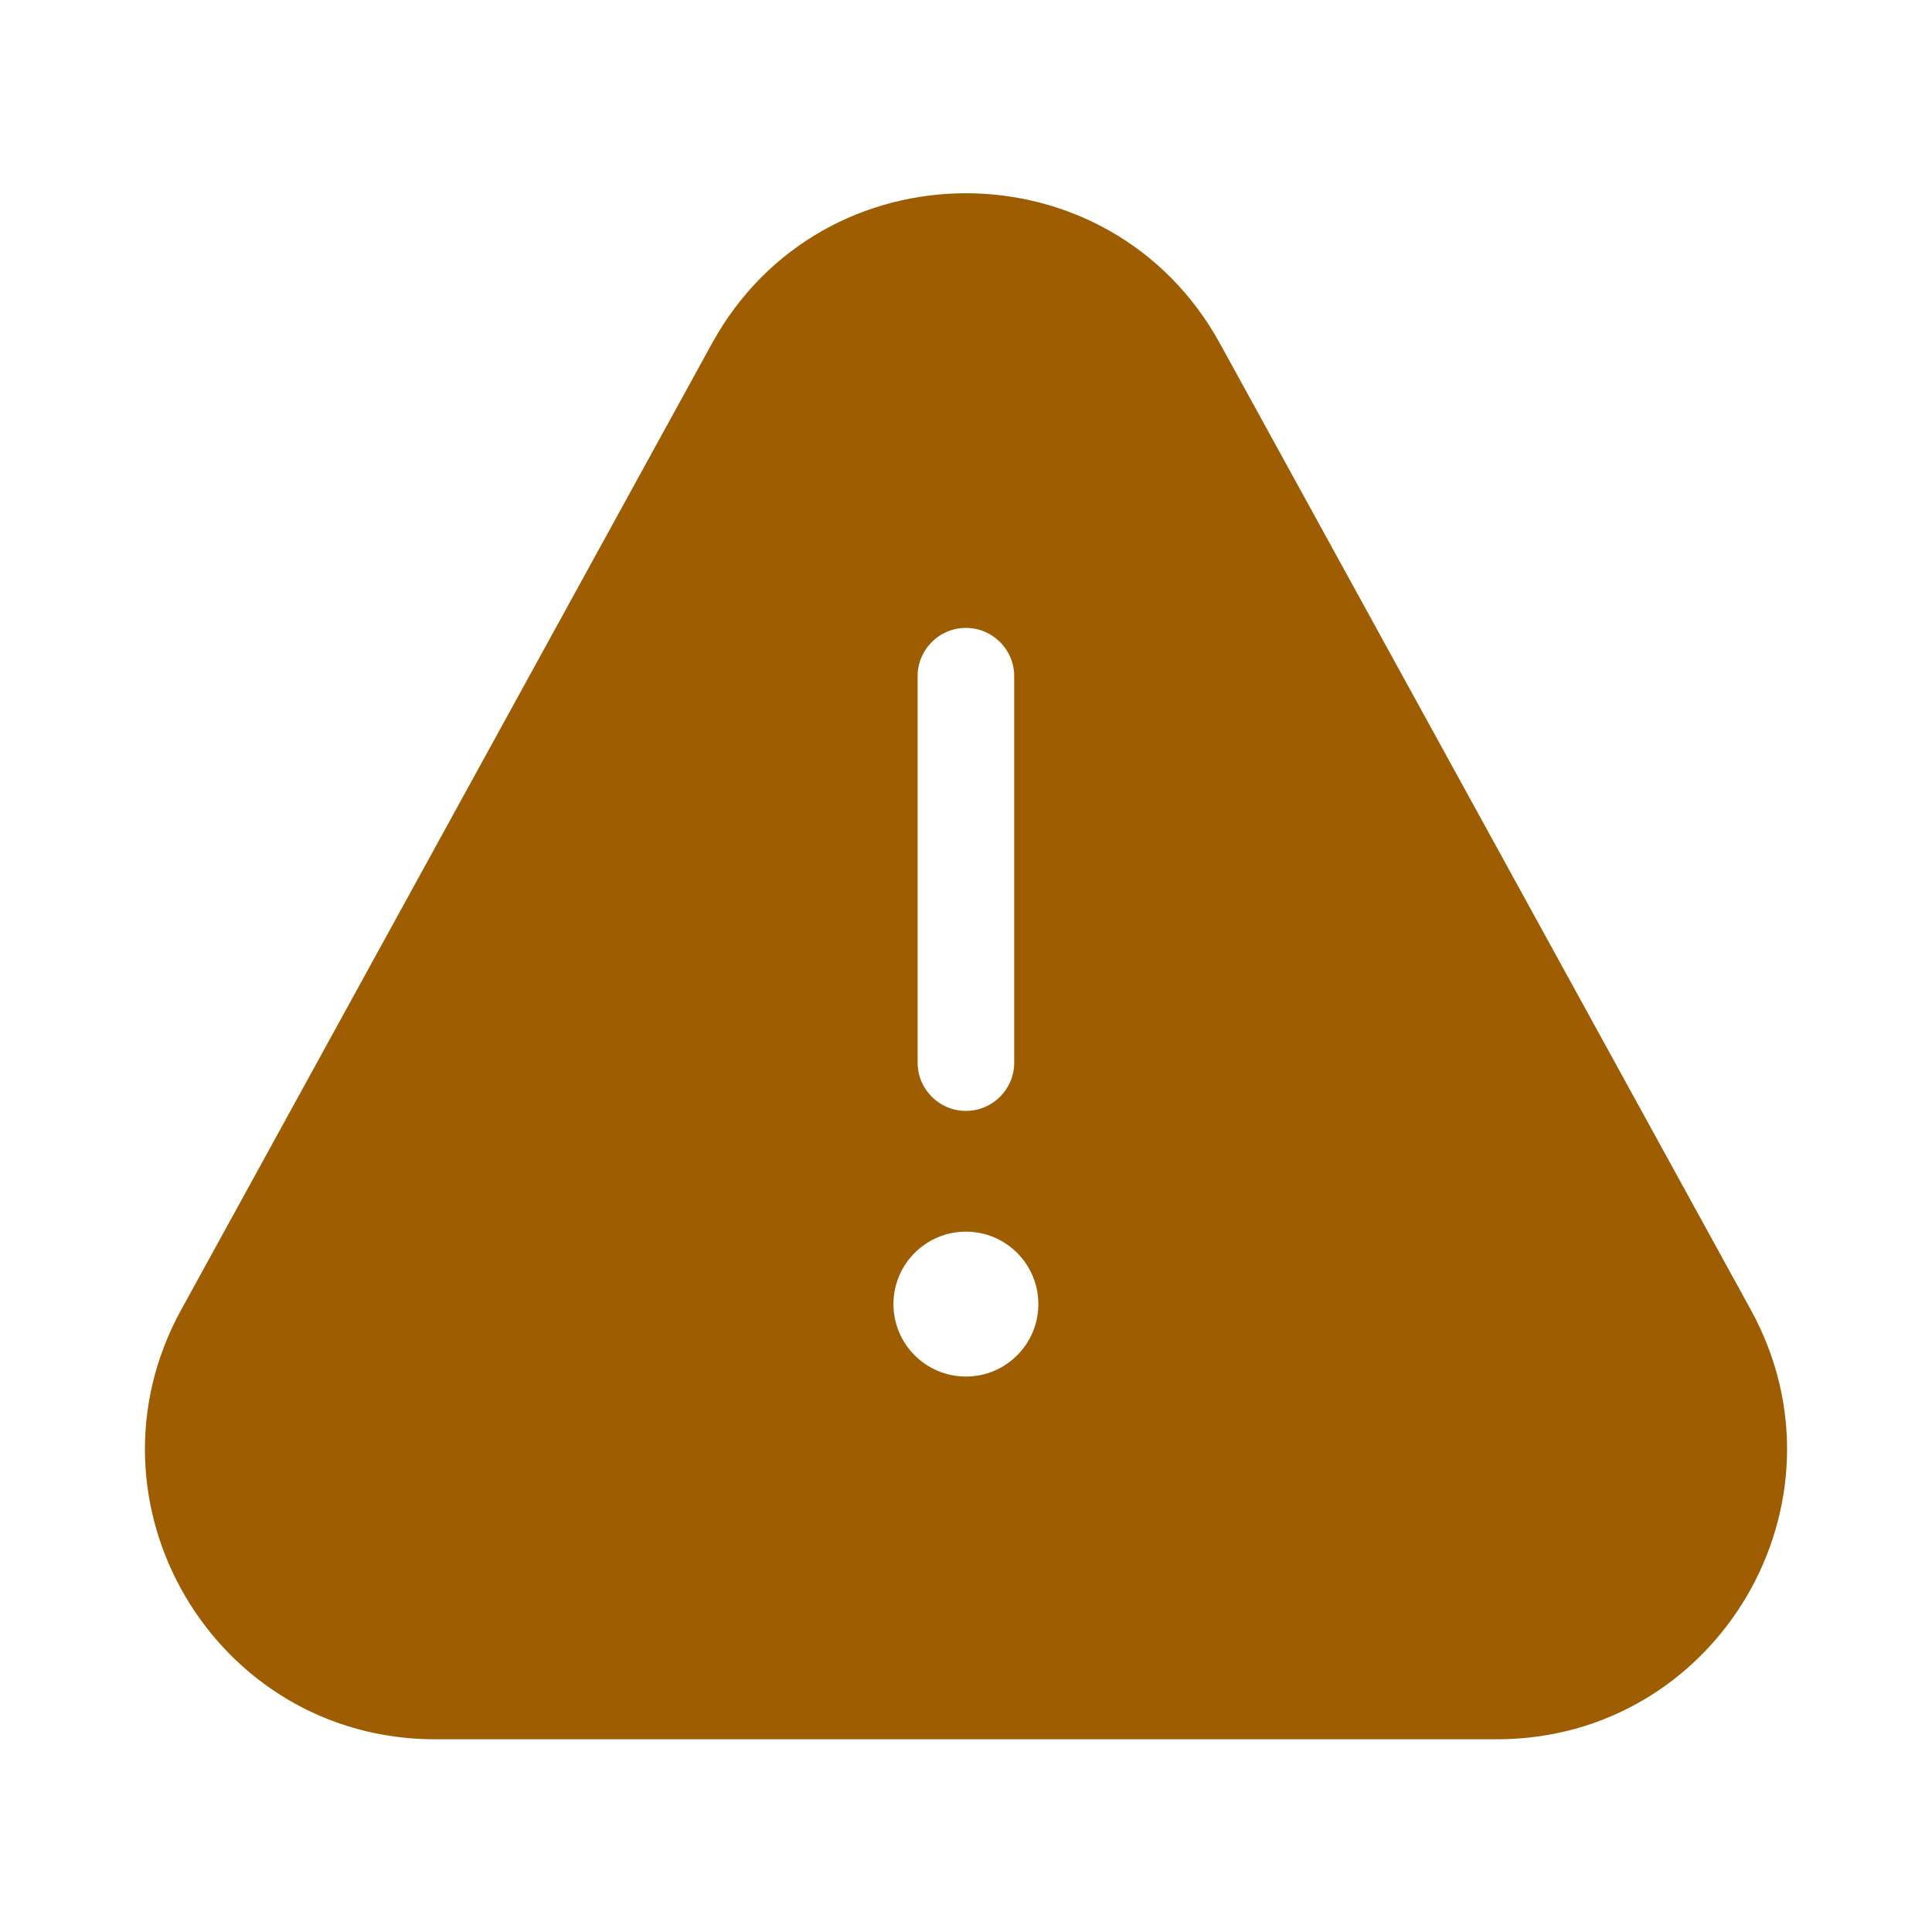
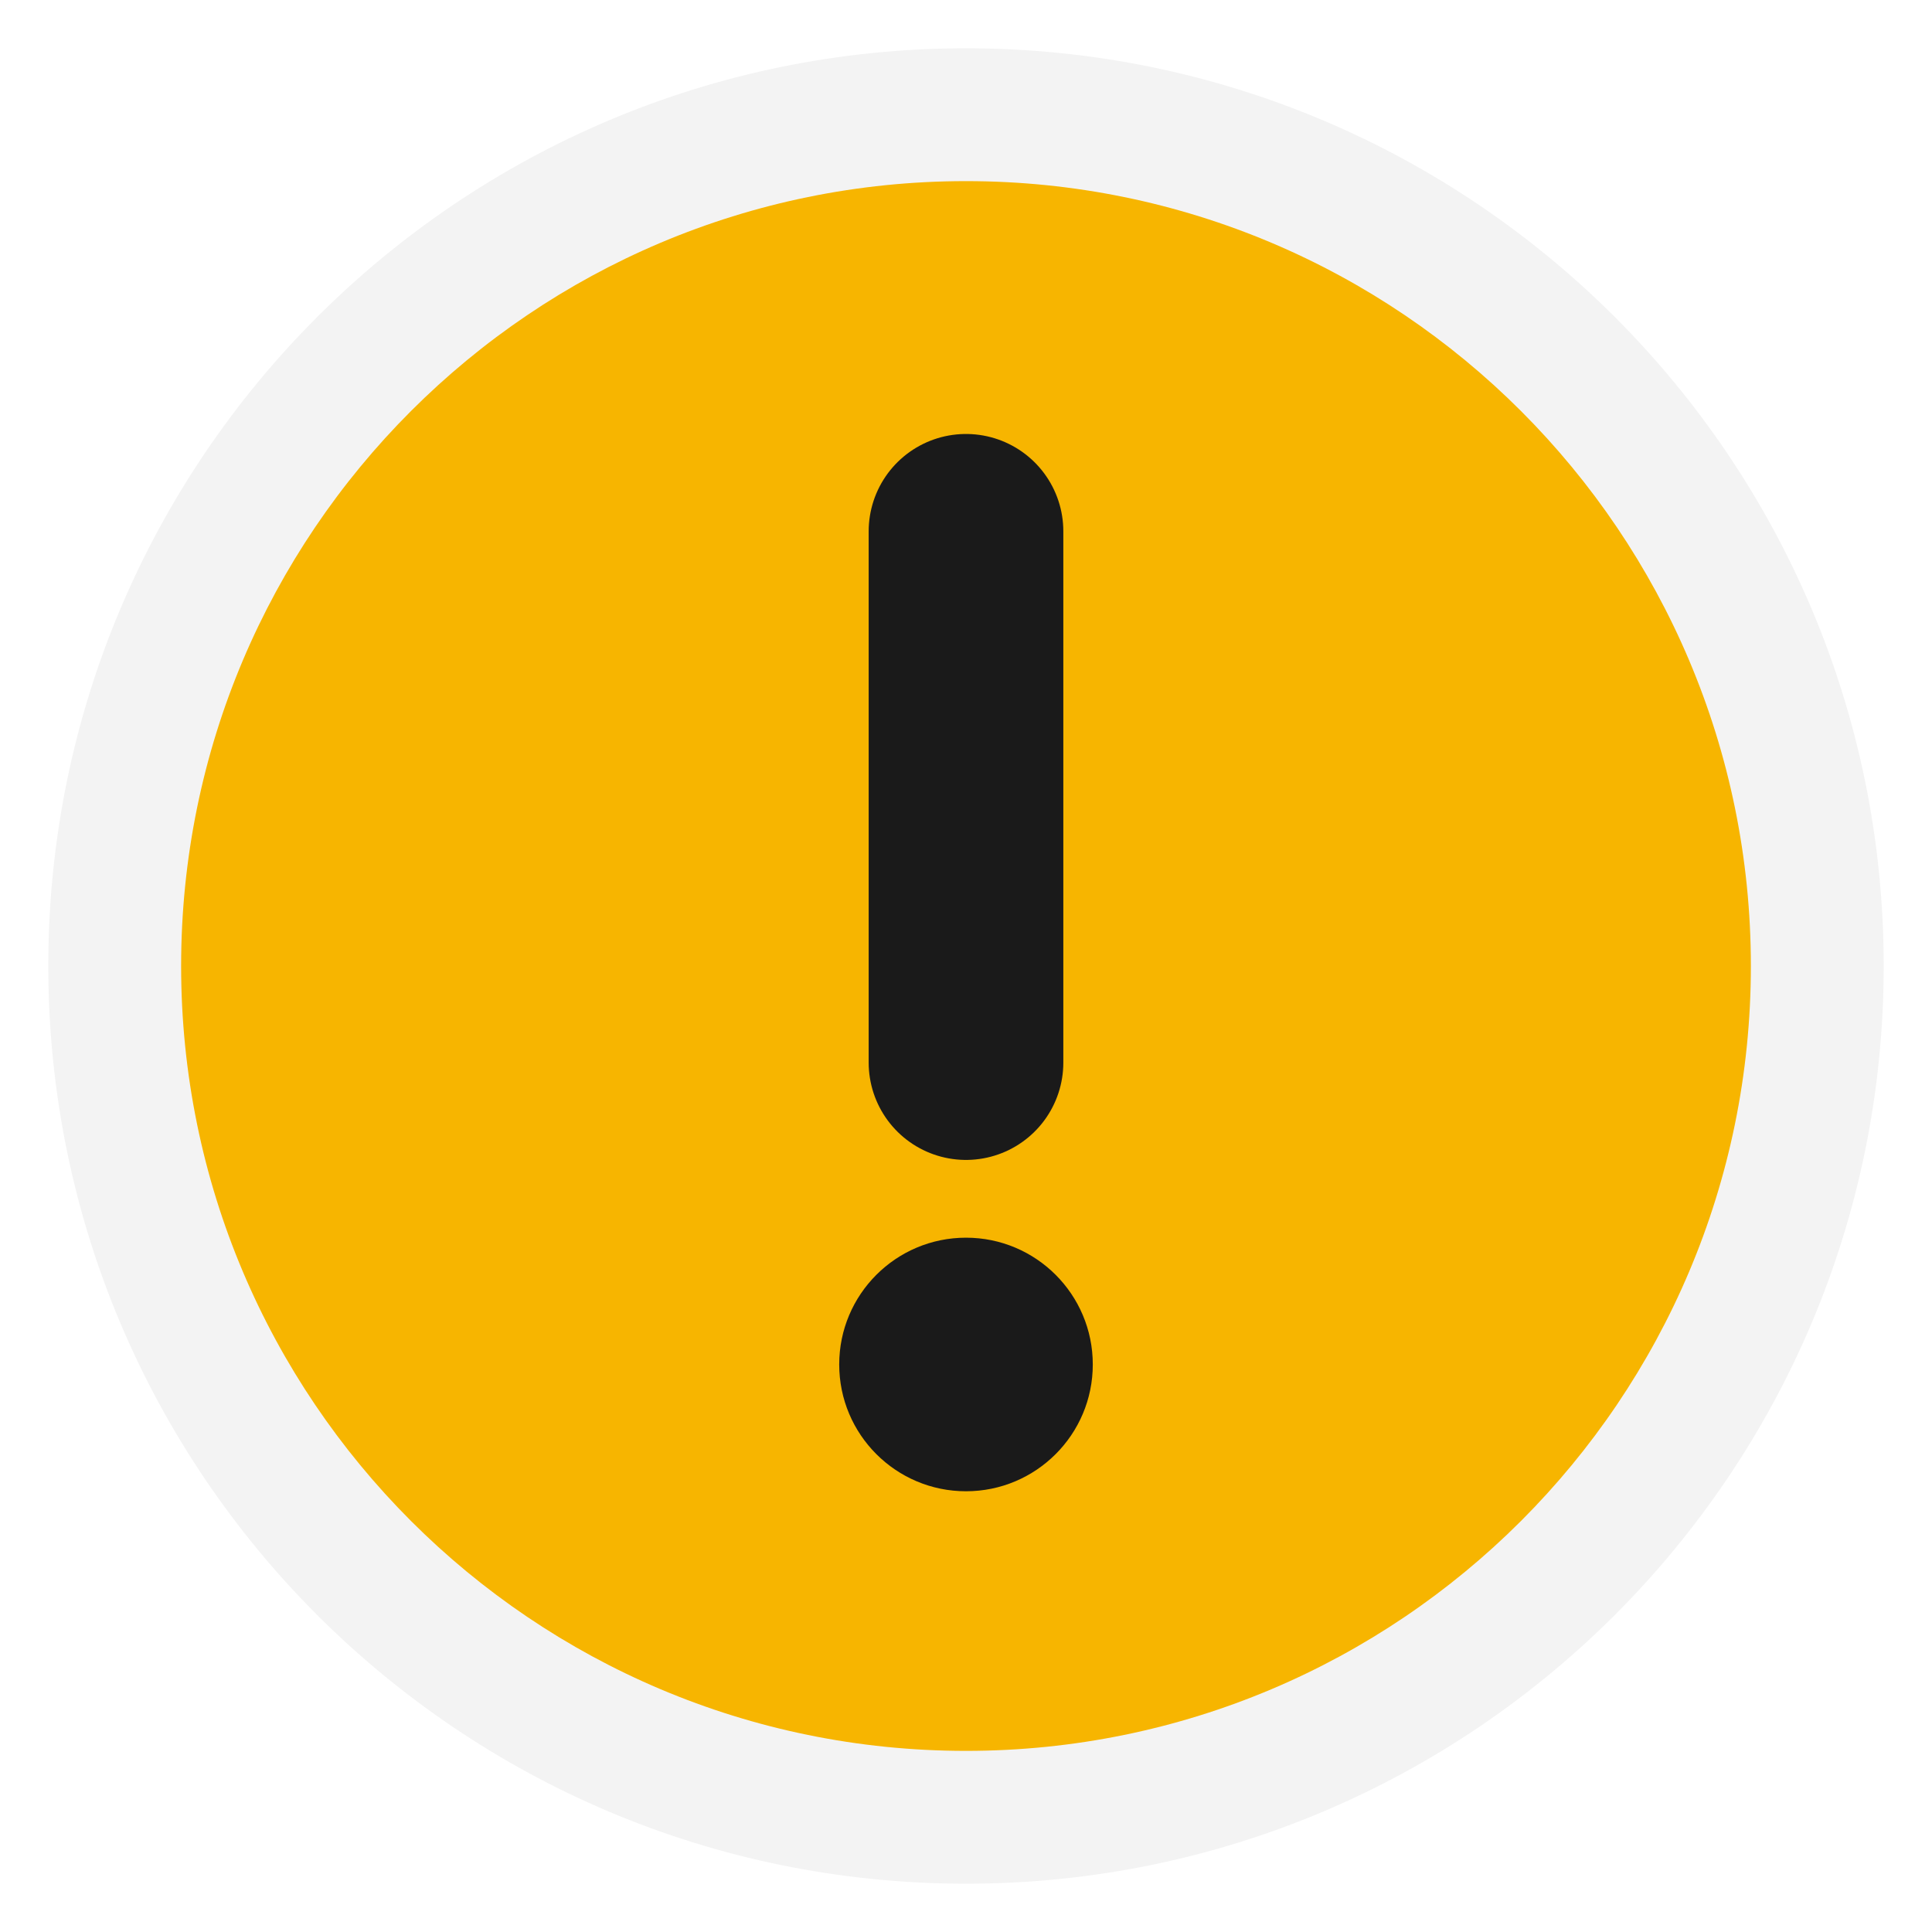
- <svg xmlns="http://www.w3.org/2000/svg" width="20" height="20" viewBox="0 0 20 20" fill="none">
-   <path d="M7.37 3.556C8.509 1.482 11.489 1.482 12.629 3.556L18.125 13.56C19.223 15.56 17.776 18.005 15.495 18.005H4.504C2.223 18.005 0.777 15.56 1.875 13.56L7.37 3.556ZM9.999 12.75C9.585 12.75 9.249 13.086 9.249 13.5C9.249 13.914 9.585 14.25 9.999 14.25C10.413 14.25 10.749 13.914 10.749 13.5C10.749 13.086 10.413 12.75 9.999 12.75ZM9.999 6.5C9.723 6.5 9.499 6.724 9.499 7V11C9.499 11.276 9.723 11.5 9.999 11.5C10.275 11.5 10.499 11.276 10.499 11V7C10.499 6.724 10.275 6.5 9.999 6.5Z" fill="#9D5D00" />
+ <svg xmlns="http://www.w3.org/2000/svg" width="20" height="20" viewBox="0 0 16 16">
+   <circle cx="8" cy="8" r="7.6" fill="#F3F3F3" />
+   <circle cx="8" cy="8" r="6.5" fill="#F7B500" />
+   <path d="M8 4.4v4.4" stroke="#1A1A1A" stroke-width="1.612" stroke-linecap="round" />
+   <circle cx="8" cy="11.3" r="1.05" fill="#1A1A1A" />
</svg>
